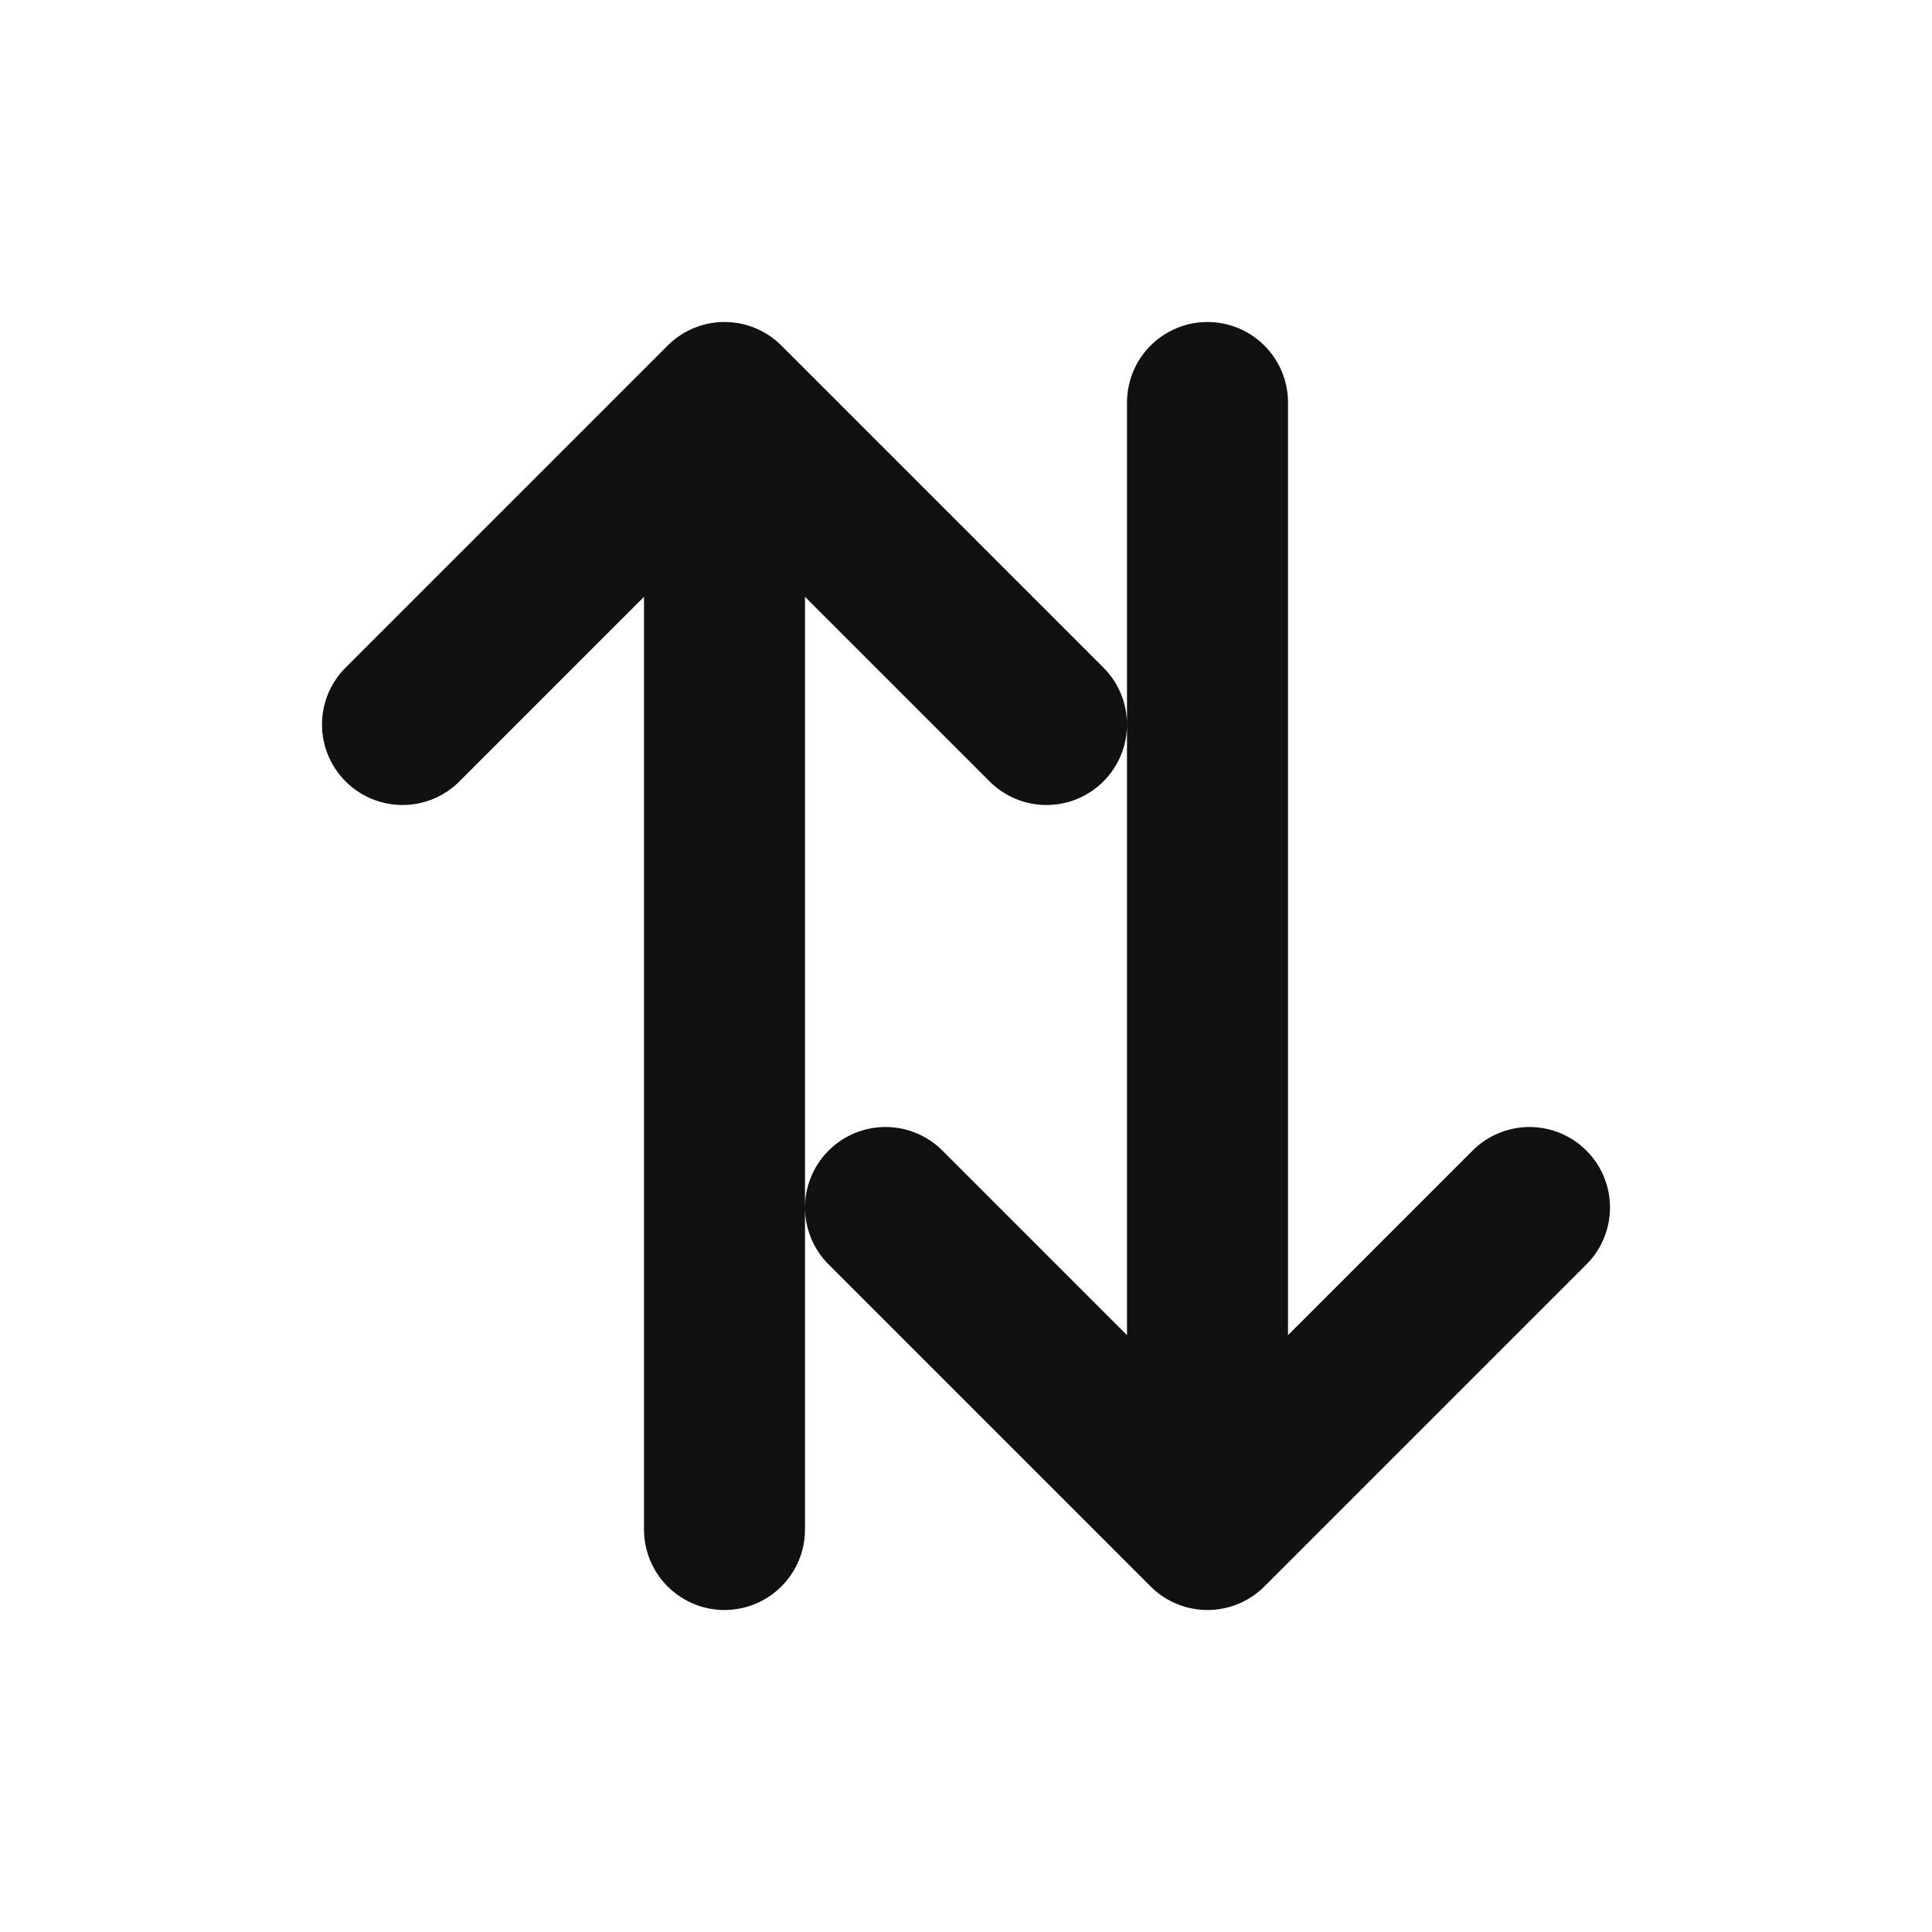
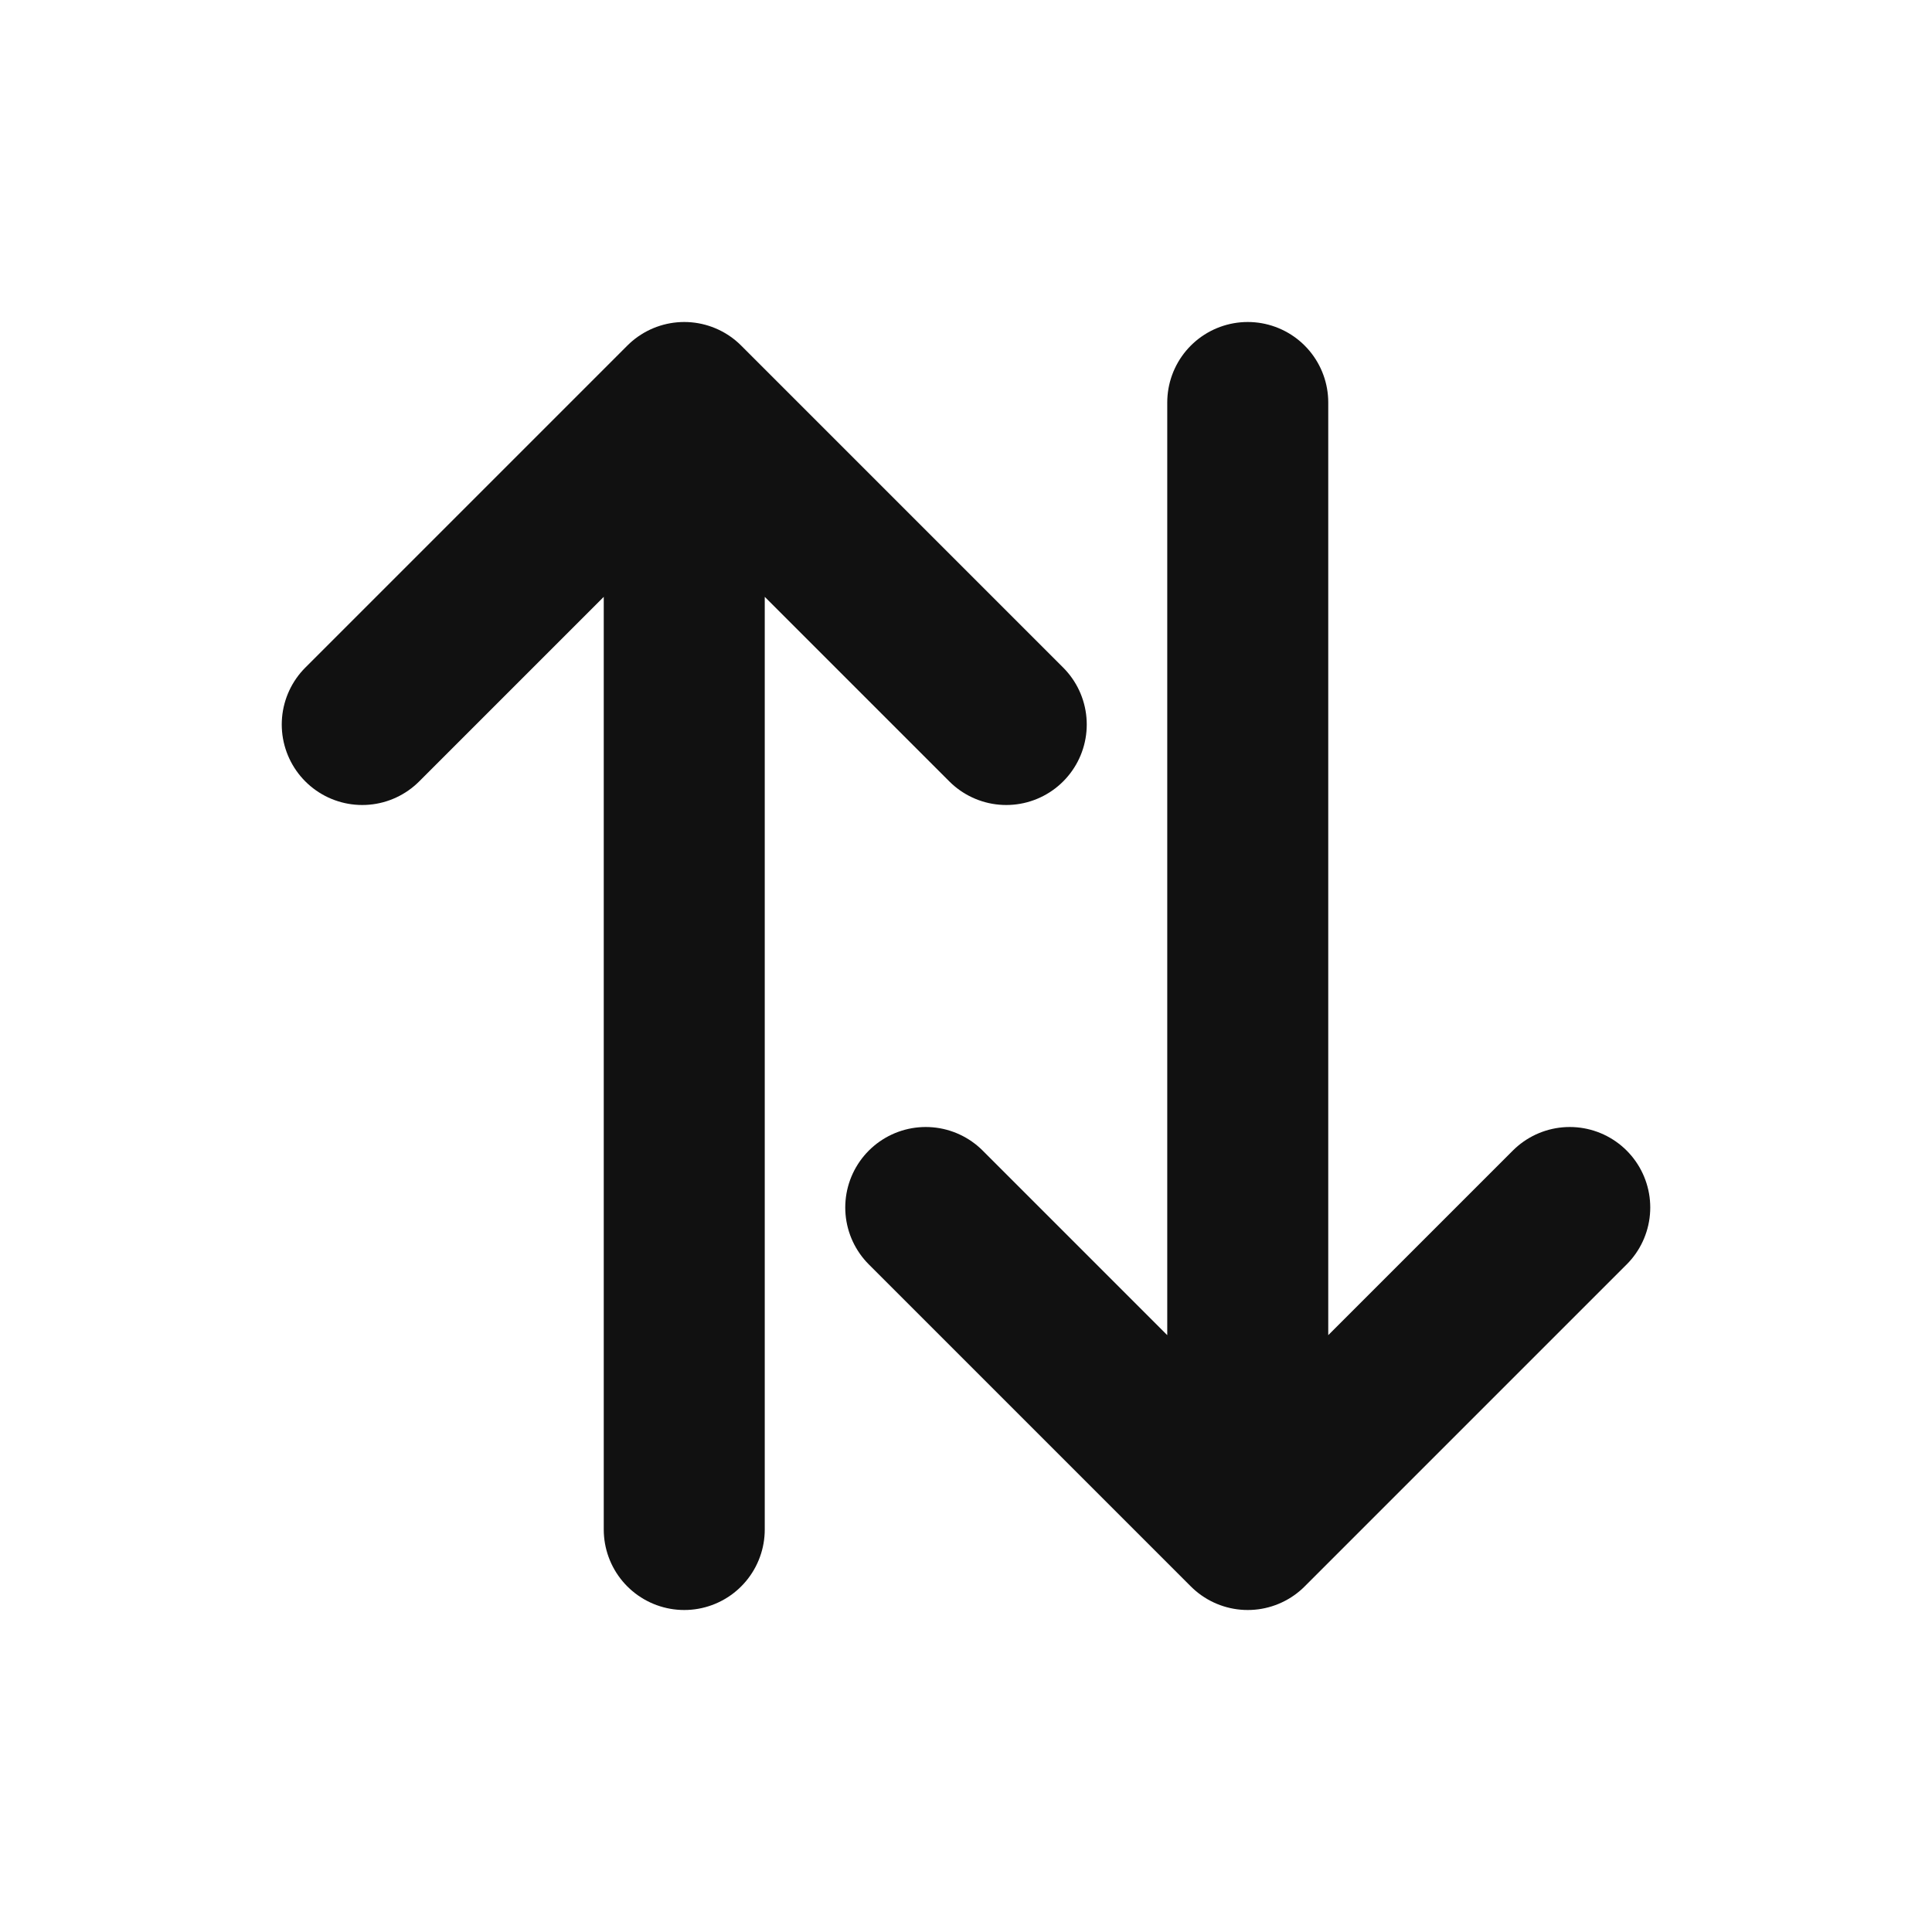
<svg xmlns="http://www.w3.org/2000/svg" width="16" height="16" viewBox="0 0 24 24" fill="none" stroke="#111111" stroke-width="2" stroke-linecap="round" stroke-linejoin="round">
-   <path d="M9 19V5M5 9l4-4 4 4M15 5v14M11 15l4 4 4-4" />
+   <path d="M8.5 19L8.5 5M12.5 9L8.5 5L4.5 9M15.5 5L15.5 19M11.5 15L15.5 19L19.5 15" />
</svg>
